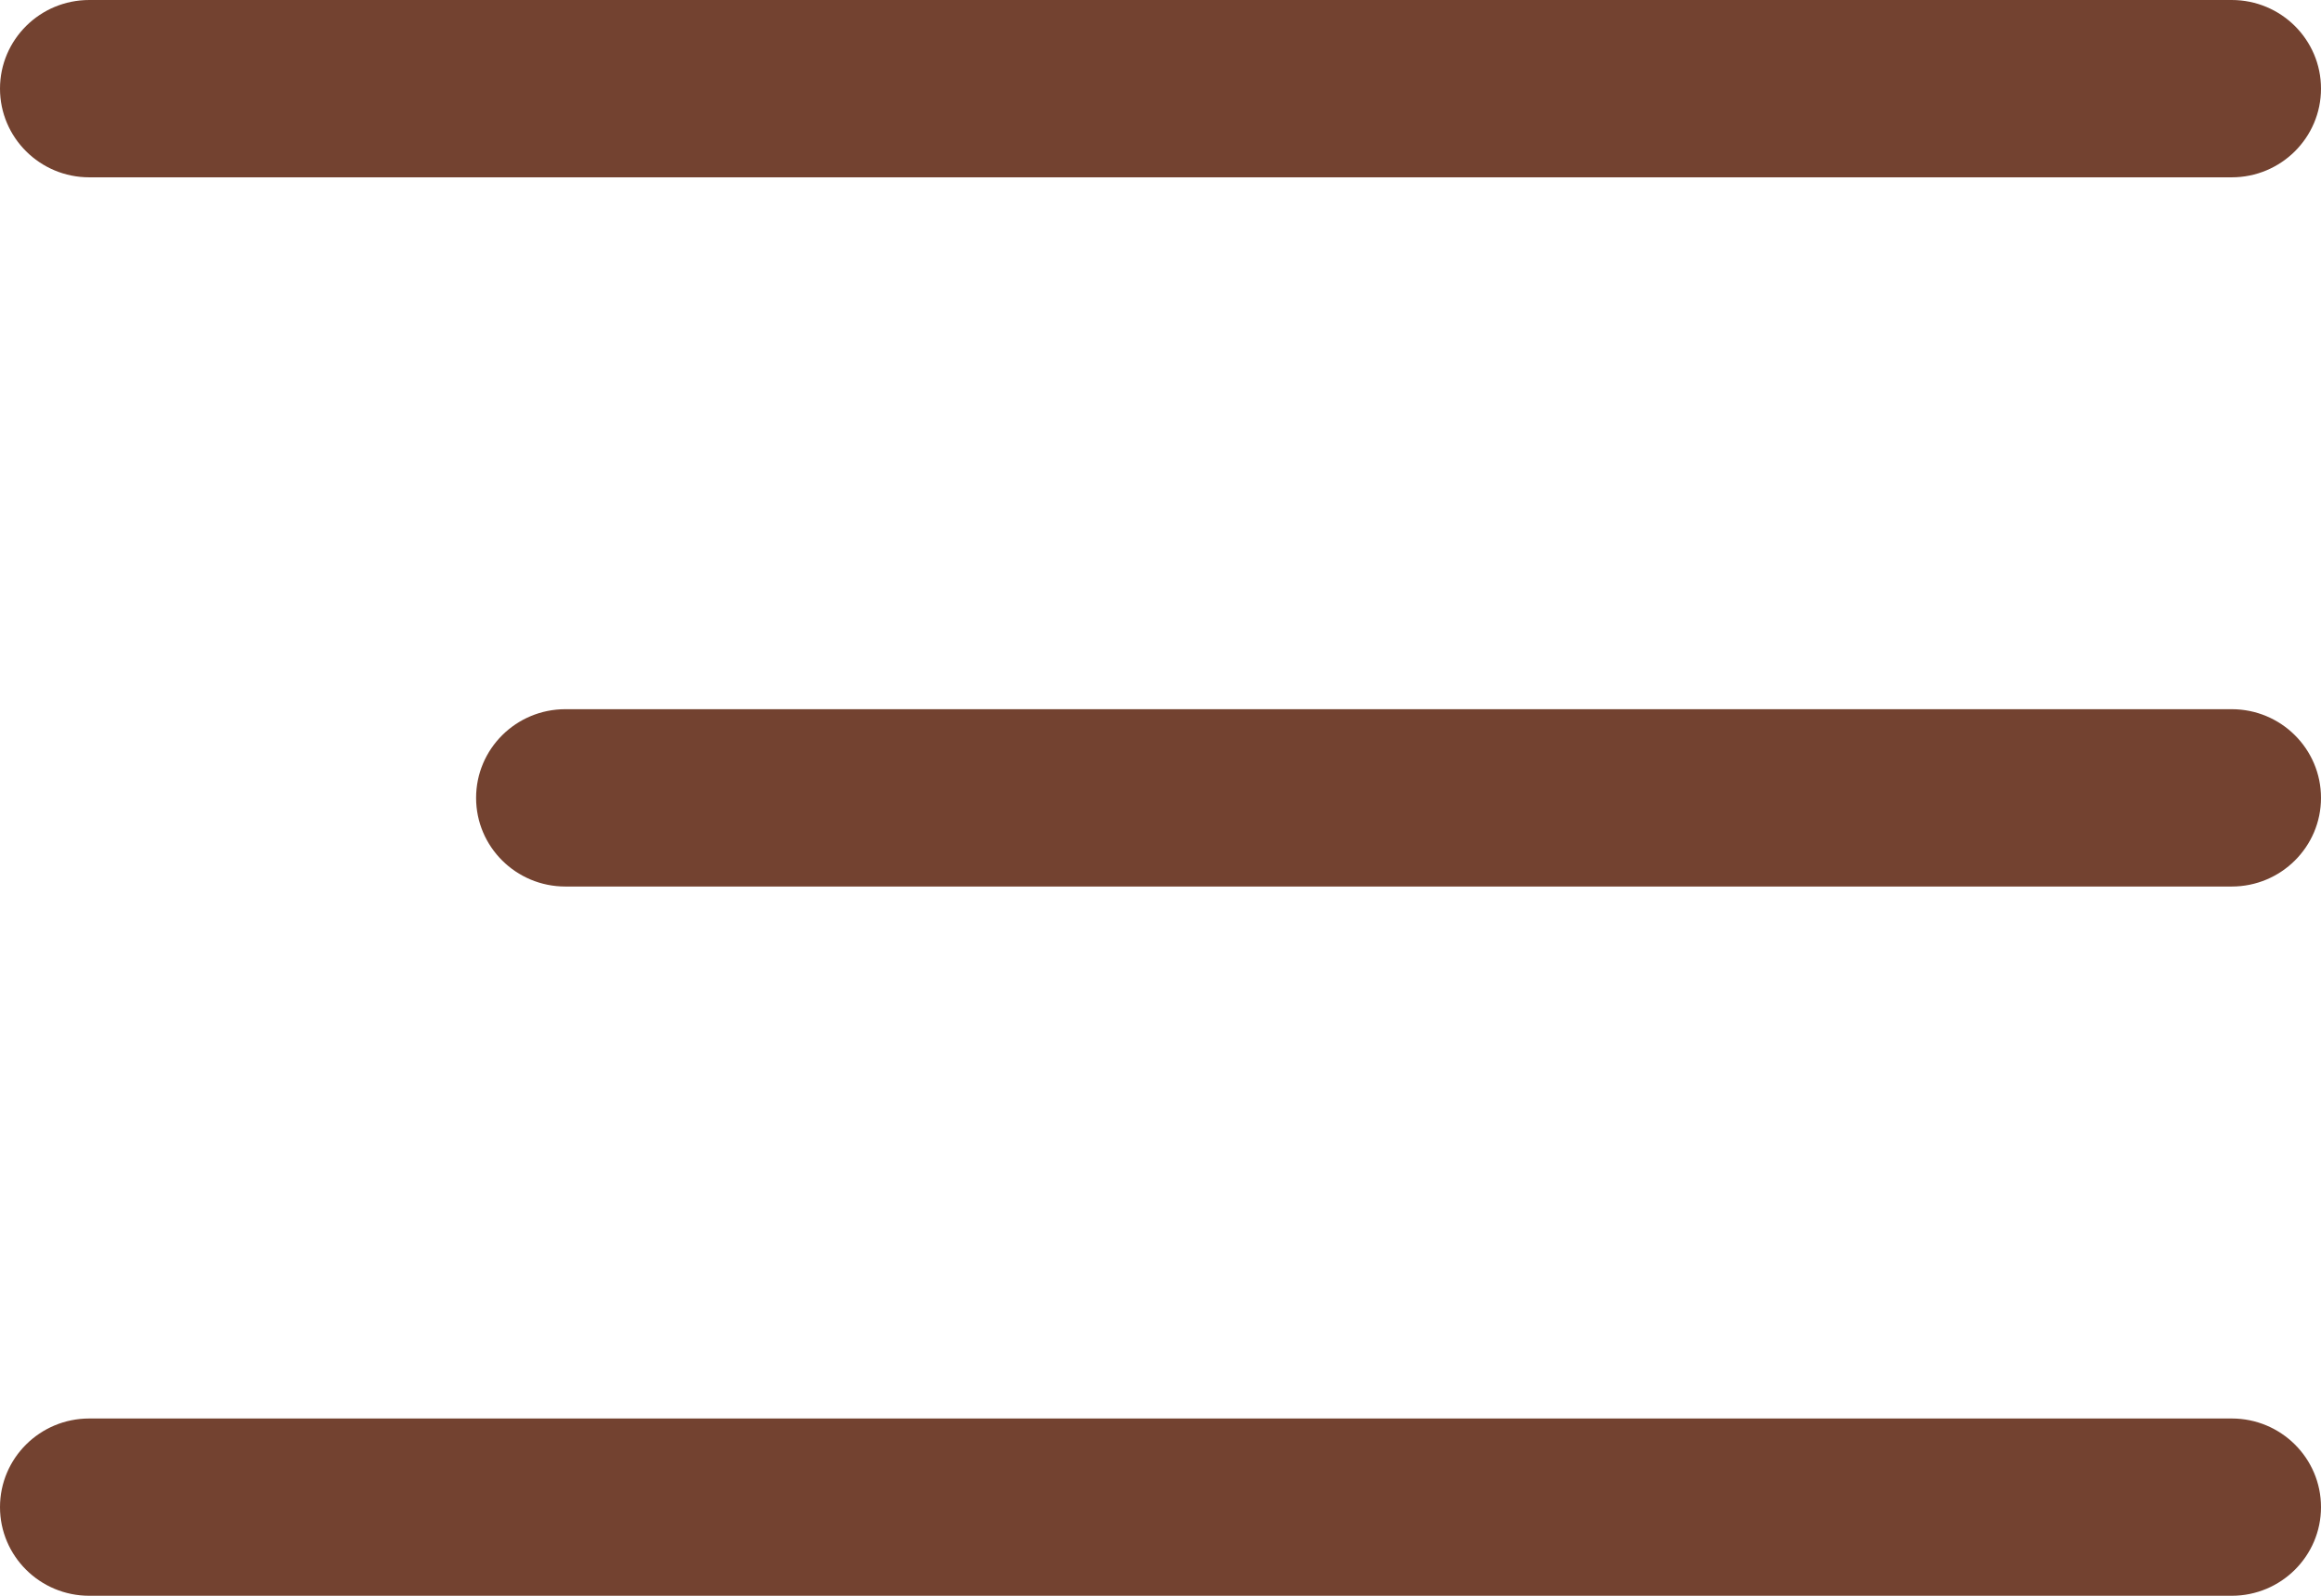
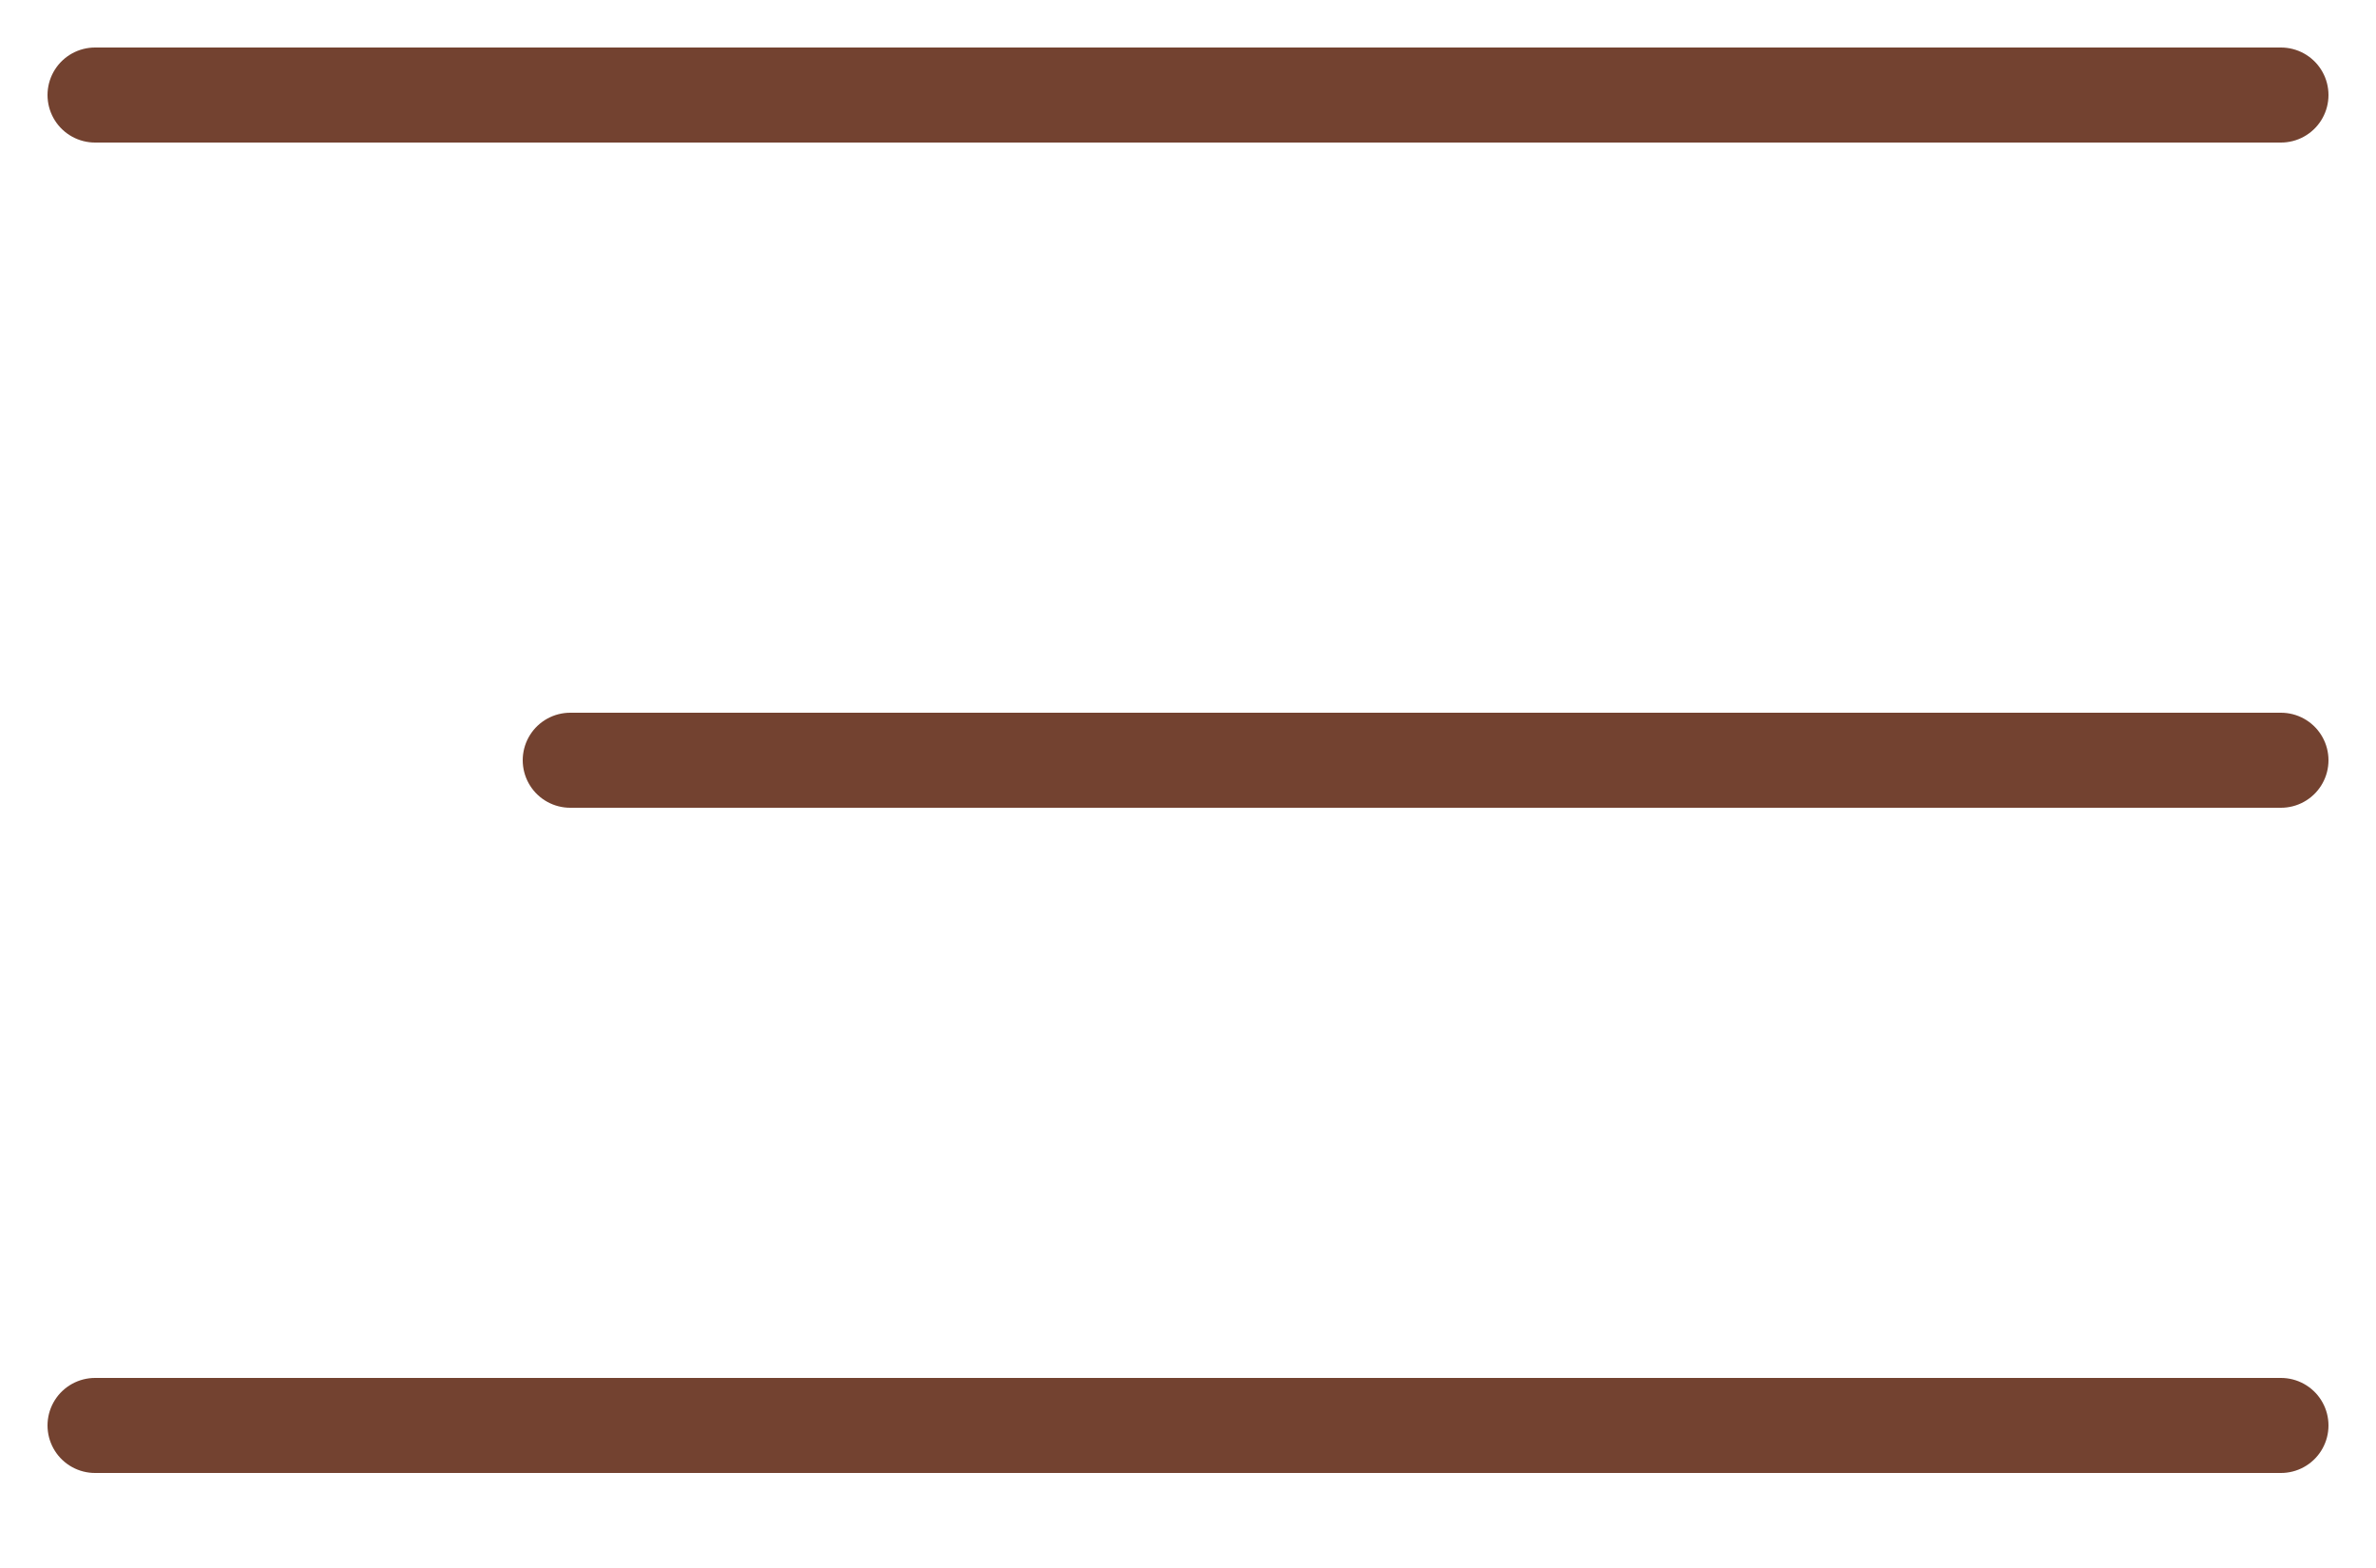
- <svg xmlns="http://www.w3.org/2000/svg" width="48" height="33" viewBox="0 0 48 33" fill="none">
-   <path fill-rule="evenodd" clip-rule="evenodd" d="M0 1.833C0 0.821 0.827 0 1.846 0H46.154C47.173 0 48 0.821 48 1.833C48 2.846 47.173 3.667 46.154 3.667H1.846C0.827 3.667 0 2.846 0 1.833Z" fill="#734230" />
-   <path fill-rule="evenodd" clip-rule="evenodd" d="M0 31.167C0 30.154 0.827 29.334 1.846 29.334H46.154C47.173 29.334 48 30.154 48 31.167C48 32.179 47.173 33 46.154 33H1.846C0.827 33 0 32.179 0 31.167Z" fill="#734230" />
-   <path fill-rule="evenodd" clip-rule="evenodd" d="M9.846 16.5C9.846 15.487 10.673 14.666 11.692 14.666H46.154C47.173 14.666 48 15.487 48 16.5C48 17.512 47.173 18.333 46.154 18.333H11.692C10.673 18.333 9.846 17.512 9.846 16.5Z" fill="#734230" />
+ <svg xmlns="http://www.w3.org/2000/svg" width="50" height="33" viewBox="0 0 50 33" fill="none">
+   <path d="M2 2H48" stroke="#734230" stroke-width="2" stroke-linecap="round" />
+   <path d="M2 30H48" stroke="#734230" stroke-width="2" stroke-linecap="round" />
+   <path d="M12 16L48 16" stroke="#734230" stroke-width="2" stroke-linecap="round" />
</svg>
